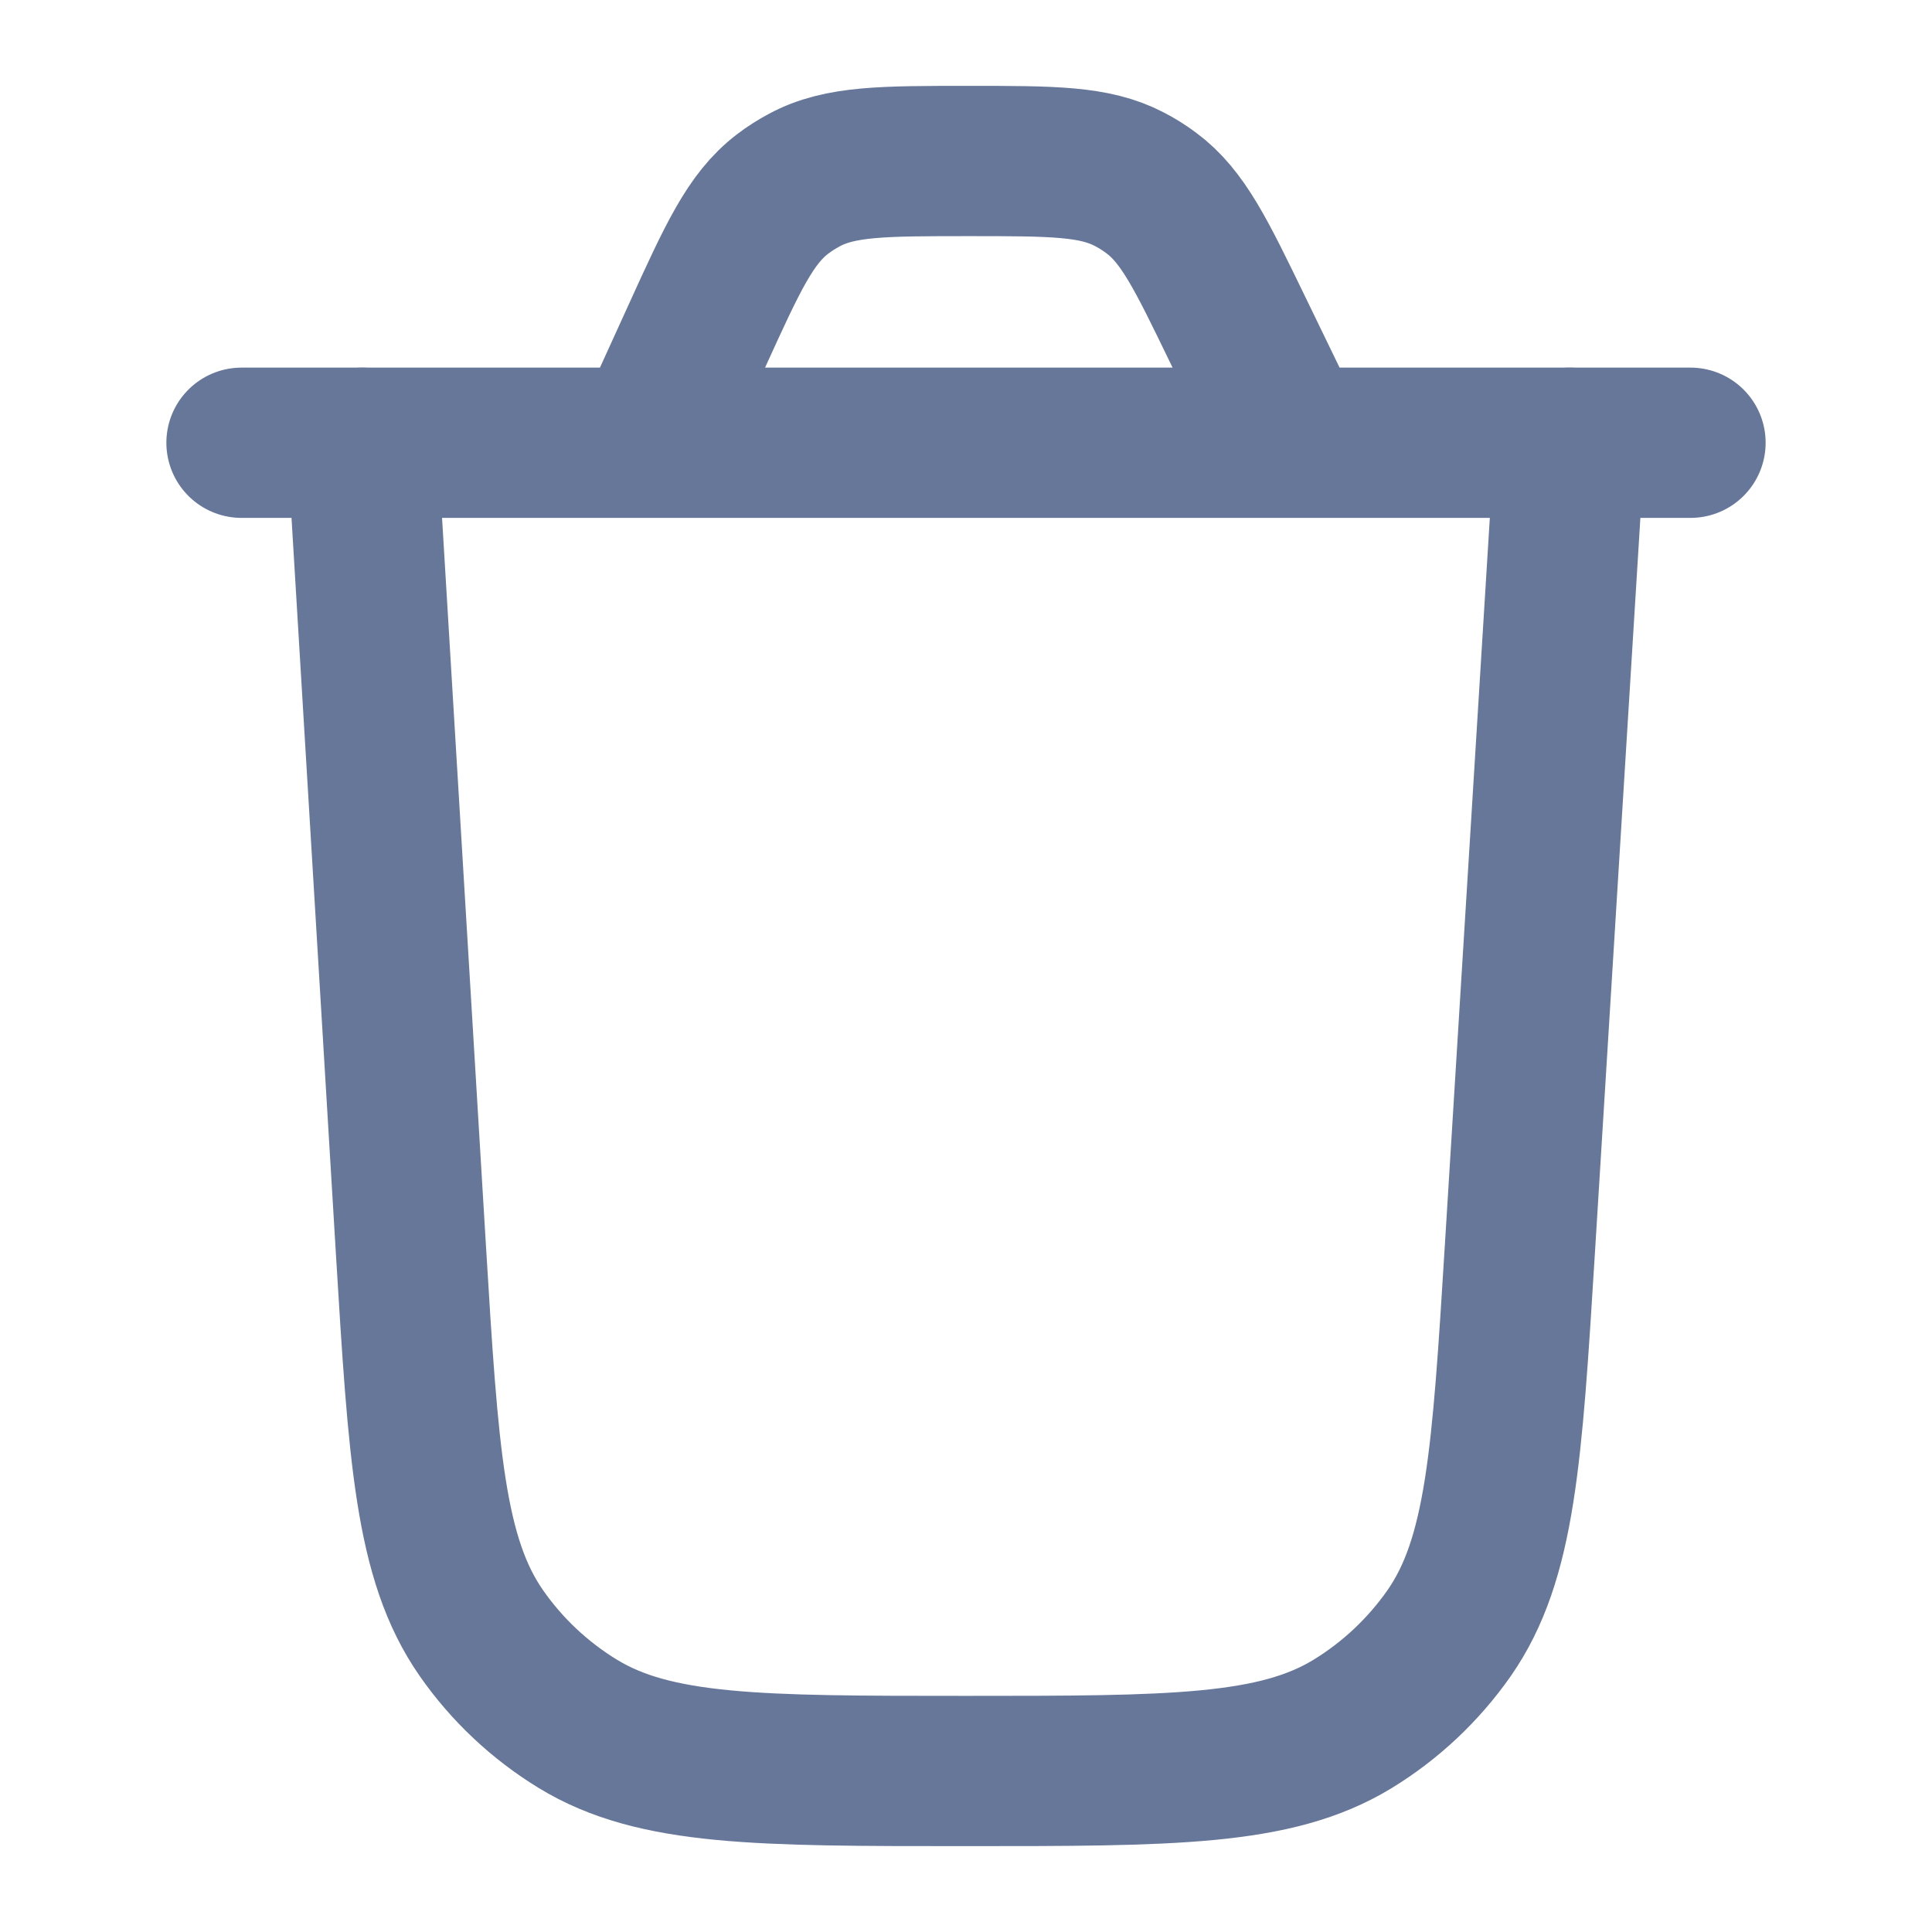
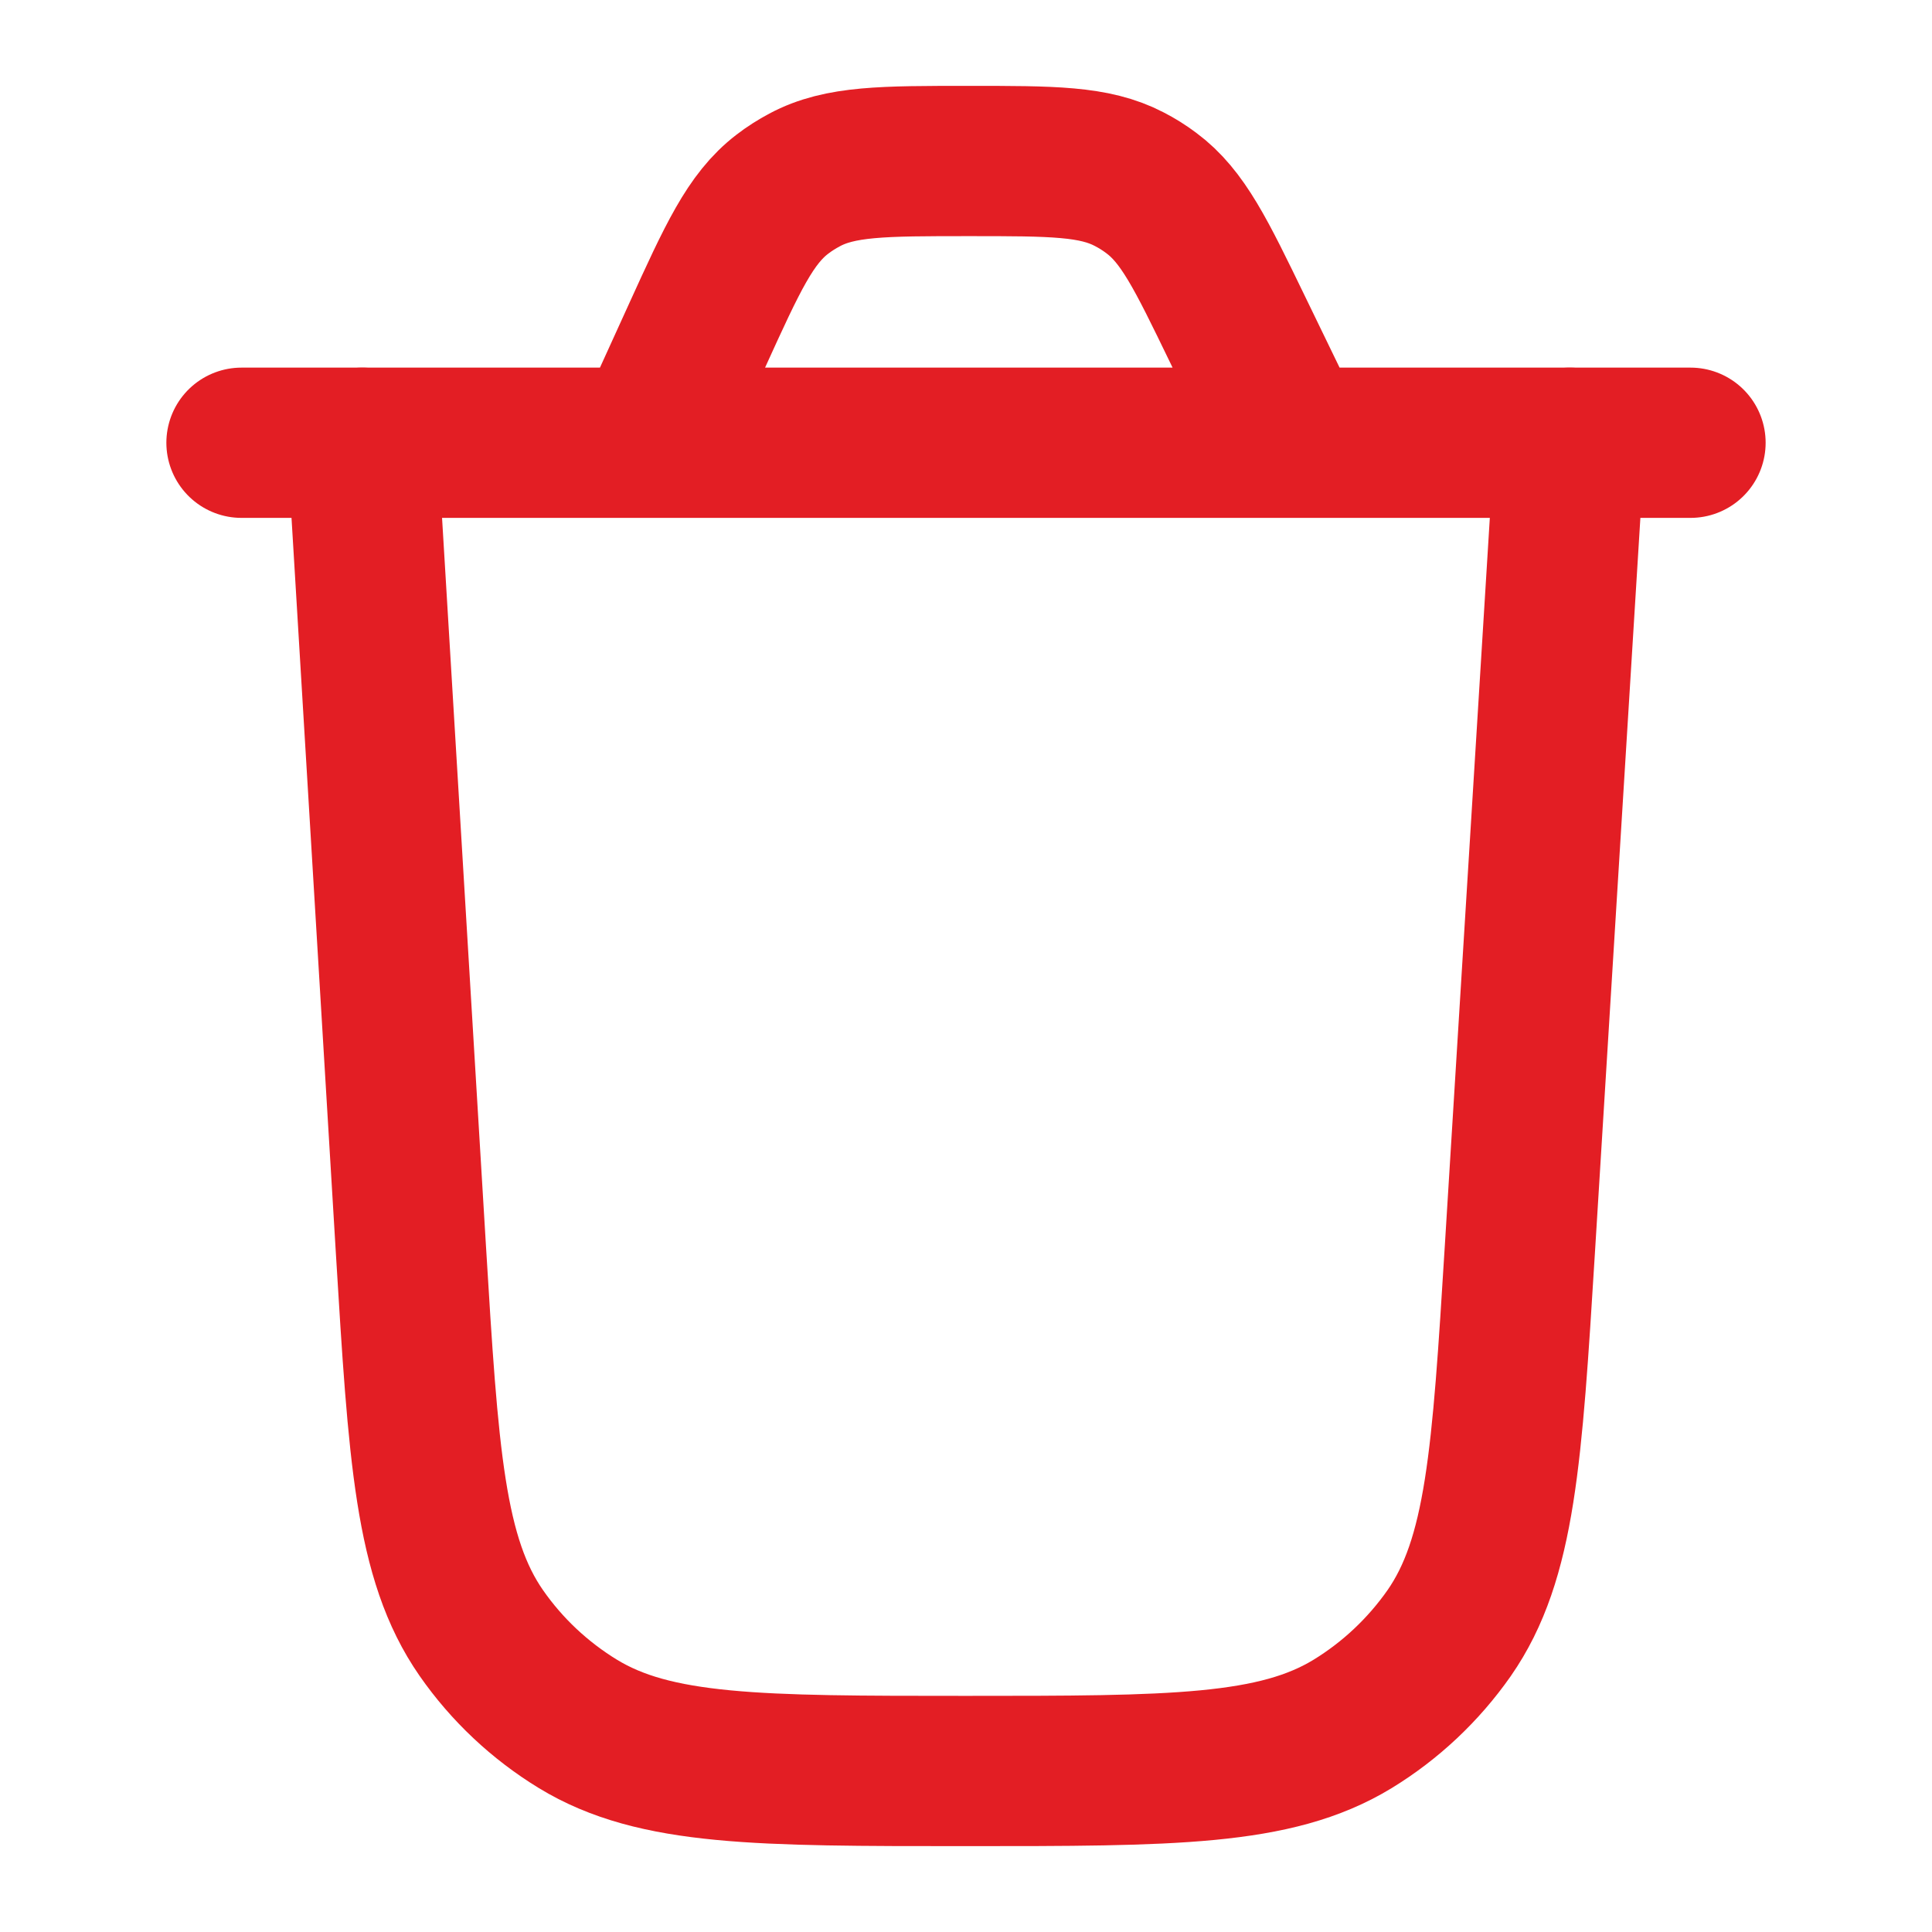
<svg xmlns="http://www.w3.org/2000/svg" width="18" height="18" viewBox="0 0 18 18" fill="none">
  <g id="delete-01">
    <g id="elements">
-       <path id="Rectangle 980" d="M14.625 4.125L14.16 11.644C14.041 13.565 13.982 14.525 13.501 15.216C13.262 15.557 12.956 15.845 12.601 16.062C11.882 16.5 10.919 16.5 8.995 16.5C7.067 16.5 6.104 16.5 5.384 16.061C5.029 15.844 4.722 15.556 4.484 15.214C4.003 14.522 3.945 13.56 3.828 11.636L3.375 4.125" stroke="#67779A" stroke-width="1.4" stroke-linecap="round" />
-       <path id="Vector" d="M2.25 4.125H15.75M12.042 4.125L11.53 3.069C11.19 2.367 11.02 2.016 10.726 1.798C10.661 1.749 10.592 1.706 10.52 1.669C10.195 1.5 9.806 1.5 9.026 1.5C8.227 1.5 7.827 1.5 7.497 1.676C7.424 1.715 7.354 1.759 7.288 1.81C6.991 2.038 6.825 2.401 6.494 3.128L6.04 4.125" stroke="#67779A" stroke-width="1.4" stroke-linecap="round" />
+       <path id="Rectangle 980" d="M14.625 4.125L14.16 11.644C14.041 13.565 13.982 14.525 13.501 15.216C13.262 15.557 12.956 15.845 12.601 16.062C11.882 16.5 10.919 16.5 8.995 16.5C7.067 16.5 6.104 16.5 5.384 16.061C5.029 15.844 4.722 15.556 4.484 15.214C4.003 14.522 3.945 13.56 3.828 11.636L3.375 4.125" stroke="#E31E24" stroke-width="1.4" stroke-linecap="round" />
+       <path id="Vector" d="M2.25 4.125H15.75M12.042 4.125L11.53 3.069C11.19 2.367 11.02 2.016 10.726 1.798C10.661 1.749 10.592 1.706 10.52 1.669C10.195 1.5 9.806 1.5 9.026 1.5C8.227 1.5 7.827 1.5 7.497 1.676C7.424 1.715 7.354 1.759 7.288 1.81C6.991 2.038 6.825 2.401 6.494 3.128L6.04 4.125" stroke="#E31E24" stroke-width="1.4" stroke-linecap="round" />
    </g>
  </g>
</svg>
